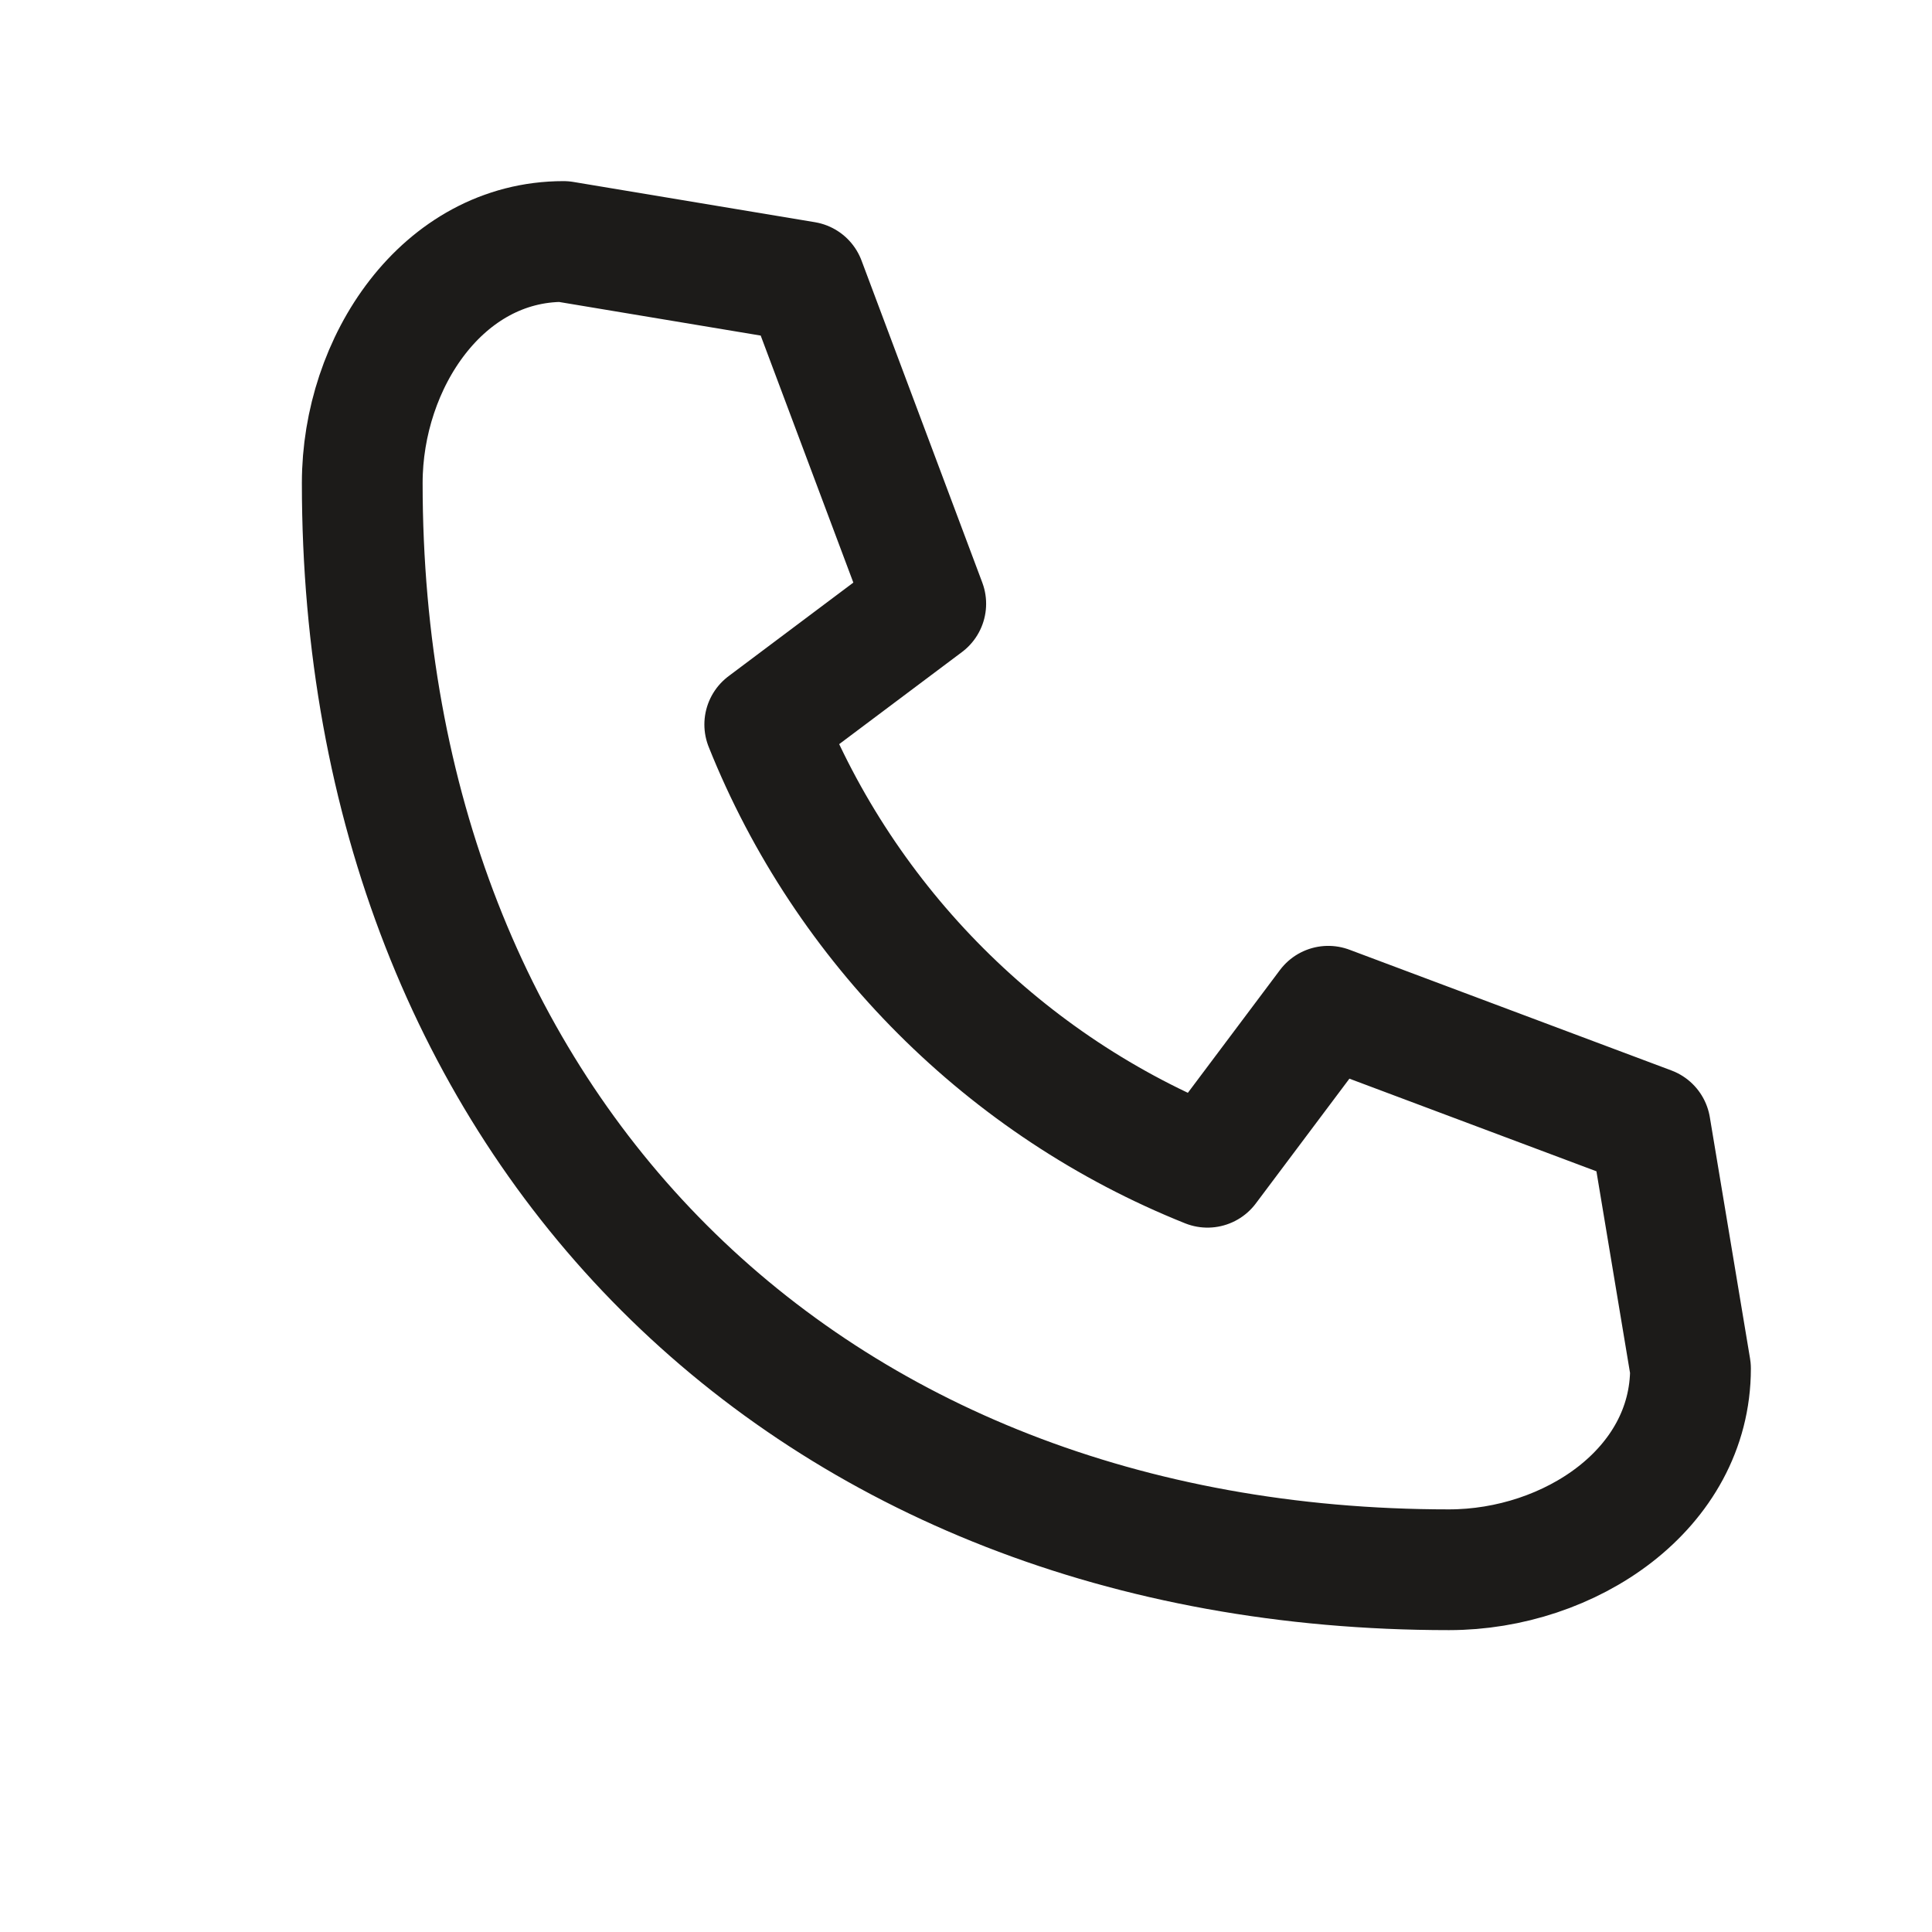
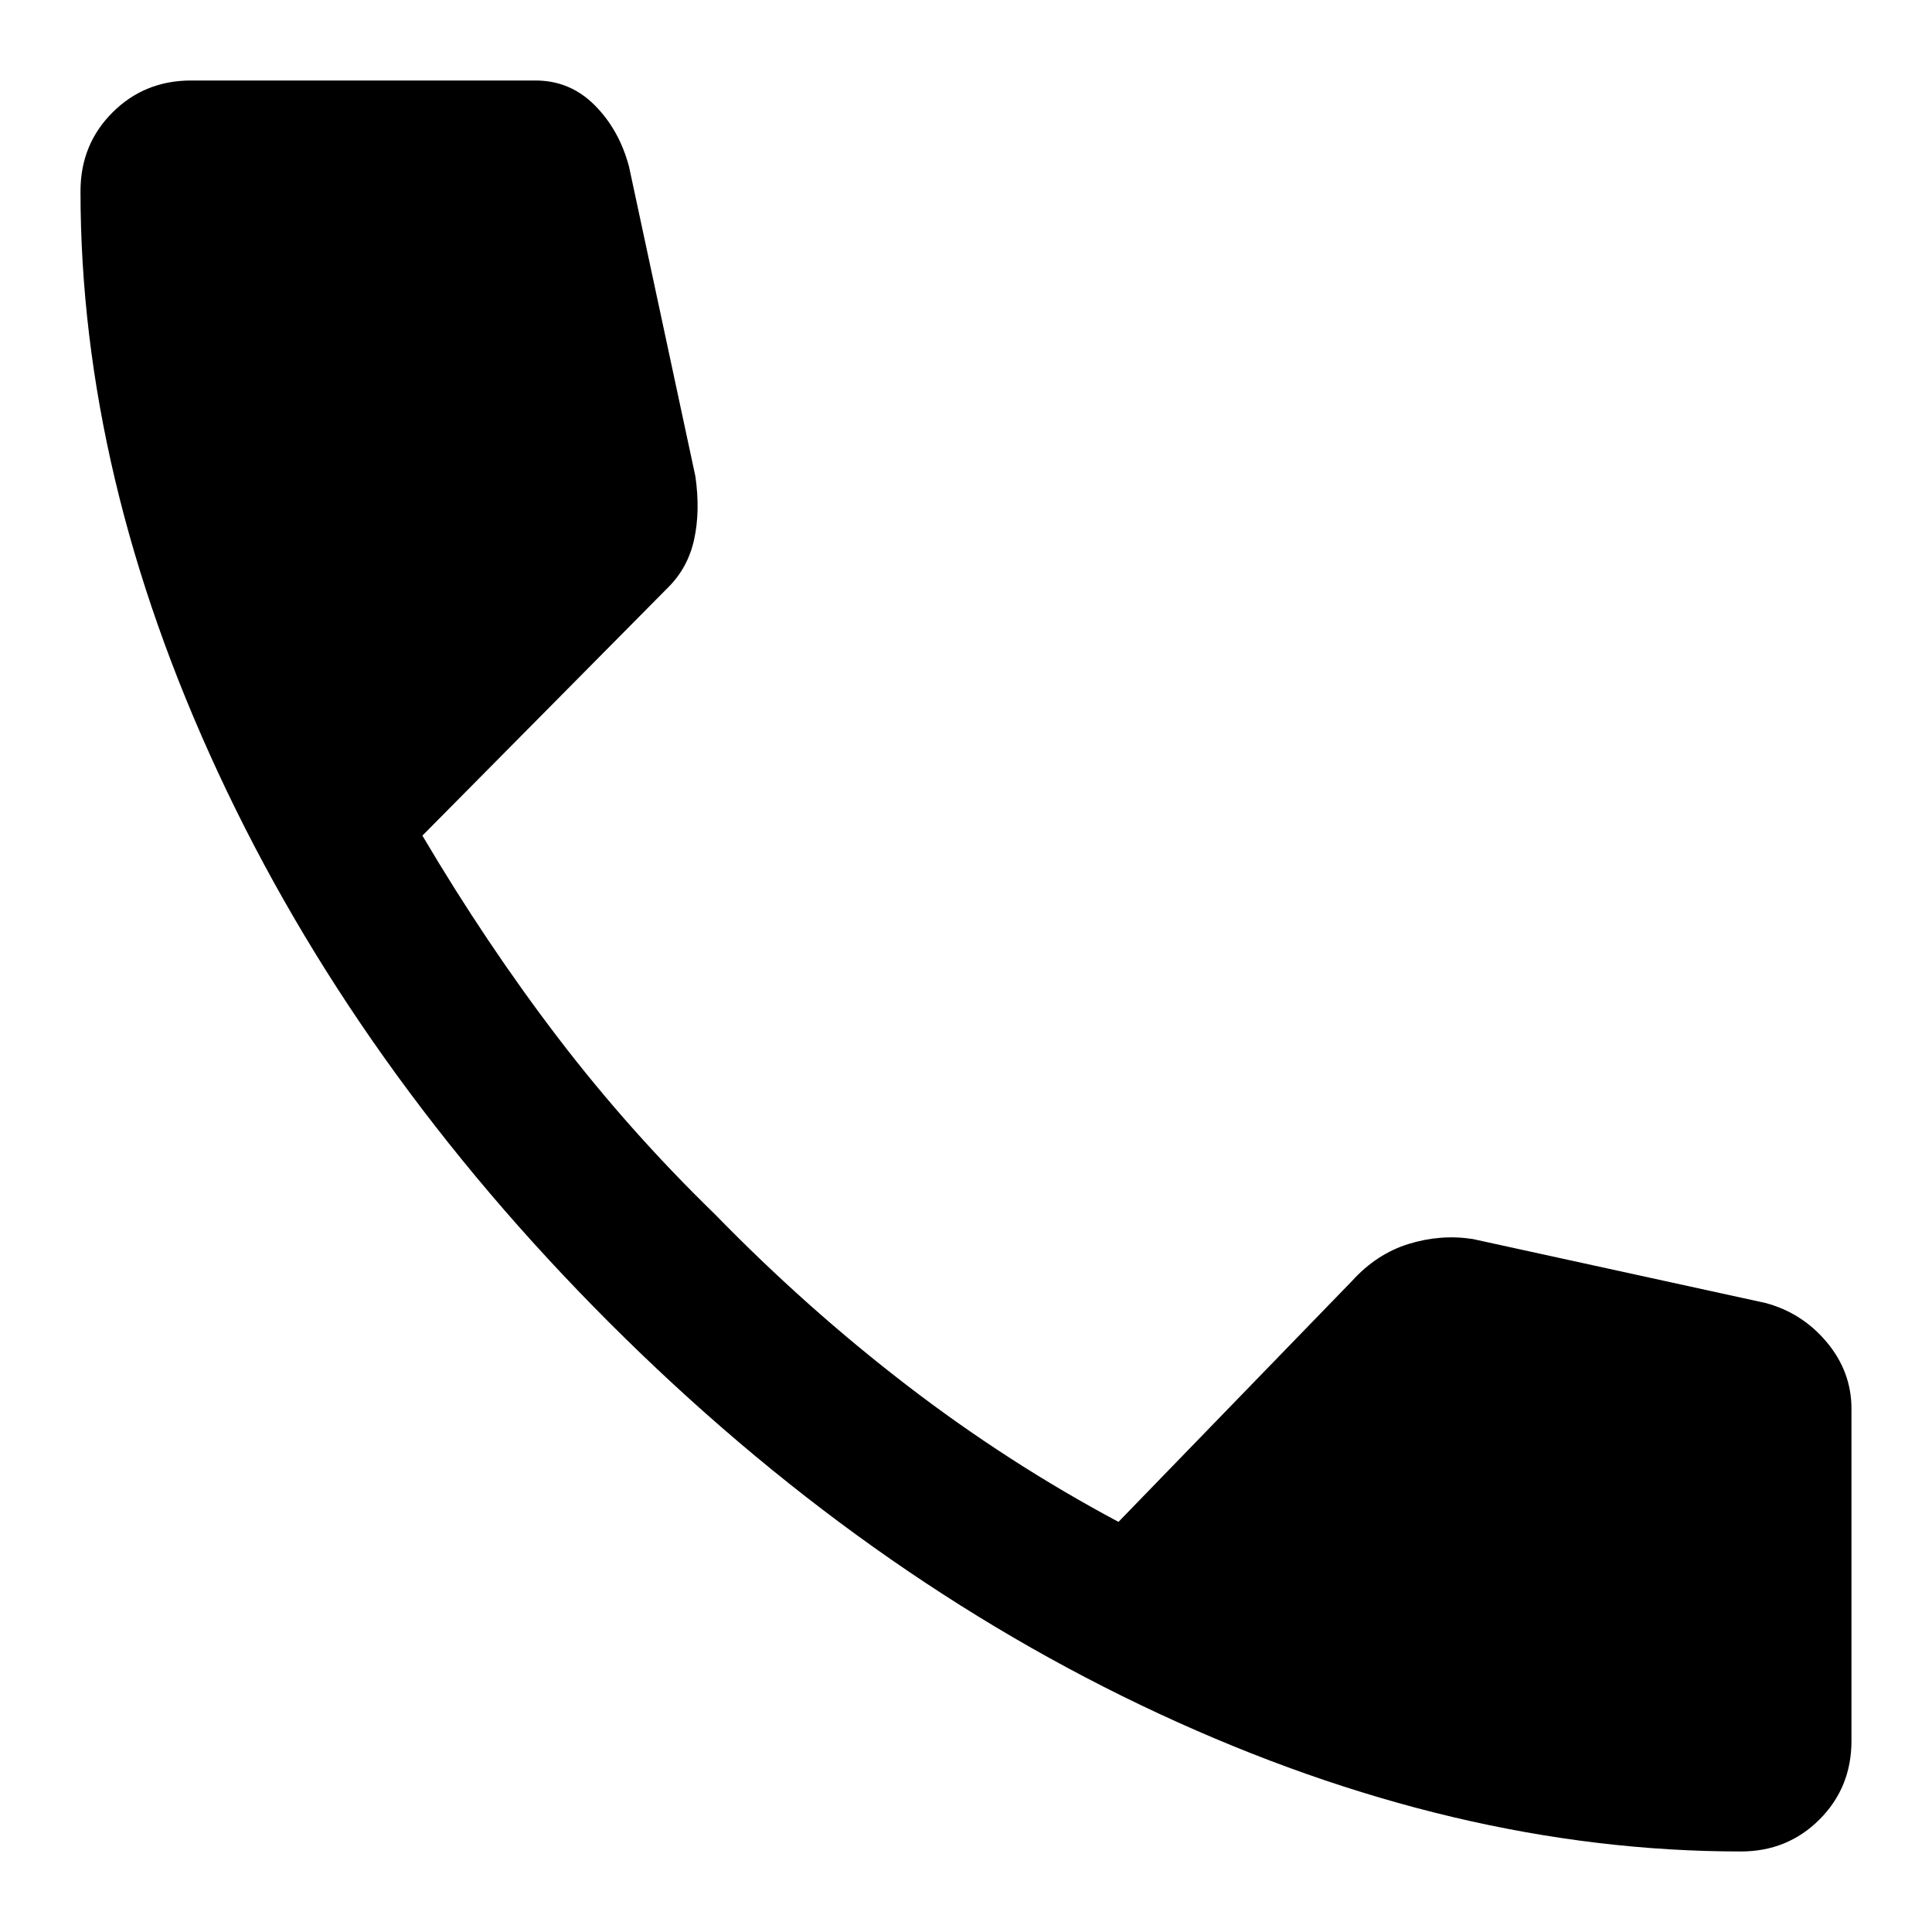
- <svg xmlns="http://www.w3.org/2000/svg" viewBox="0 0 48 48" width="96" height="96">
-   <path fill="none" stroke="#1C1B19" stroke-width="3" stroke-linecap="round" stroke-linejoin="round" d="M14 6l6 1 3 8-4 3c2 5 6 9 11 11l3-4 8 3 1 6c0 3-3 5-6 5C20 39 9 28 9 12c0-3 2-6 5-6z" />
+ <svg xmlns="http://www.w3.org/2000/svg" viewBox="0 0 960 960">
+   <path transform="translate(40.0 40.0) scale(1.2222 1.2222) translate(-120 840)" d="M795-120q-116 0-236.5-56T335-335Q232-438 176-558.5T120-795q0-19 13-32t32-13h140q14 0 24 10t14 25l27 126q2 14-.5 25.5T359-634L259-533q26 44 55 82t64 72q37 38 78 69.5t86 55.5l95-98q10-11 23-15t26-2l119 26q15 4 25 16t10 27v135q0 19-13 32t-32 13Z" />
</svg>
